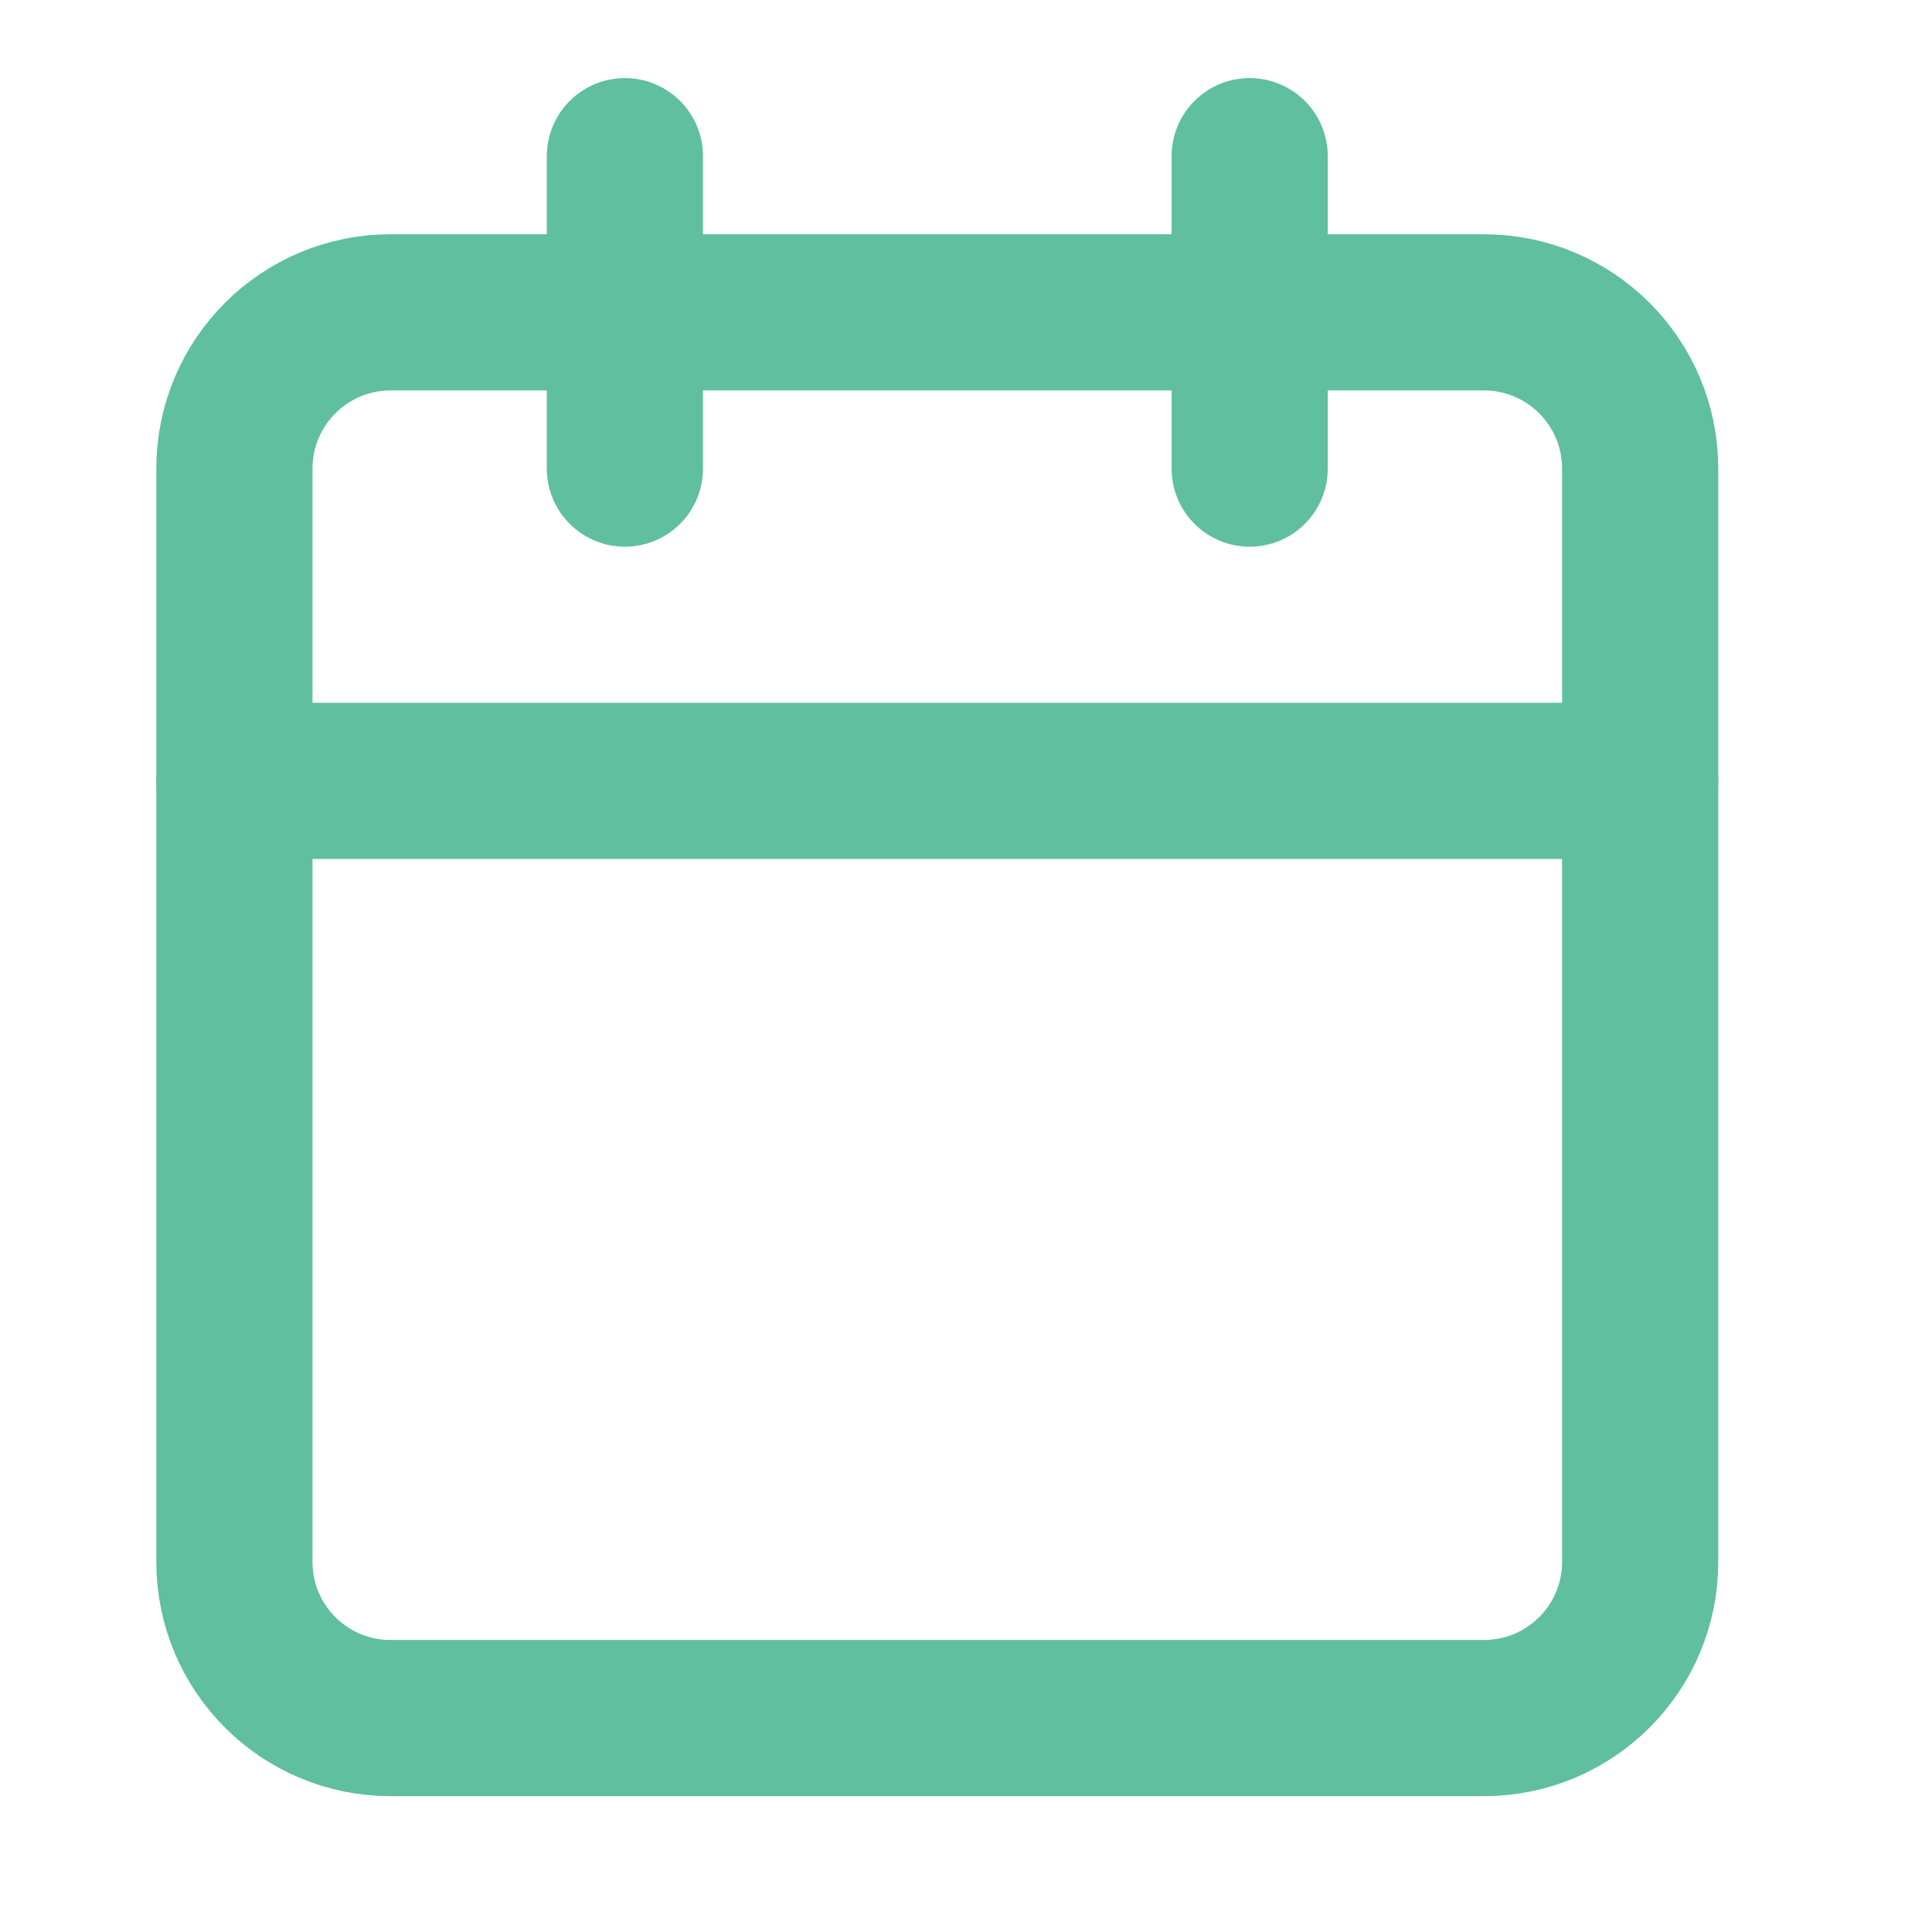
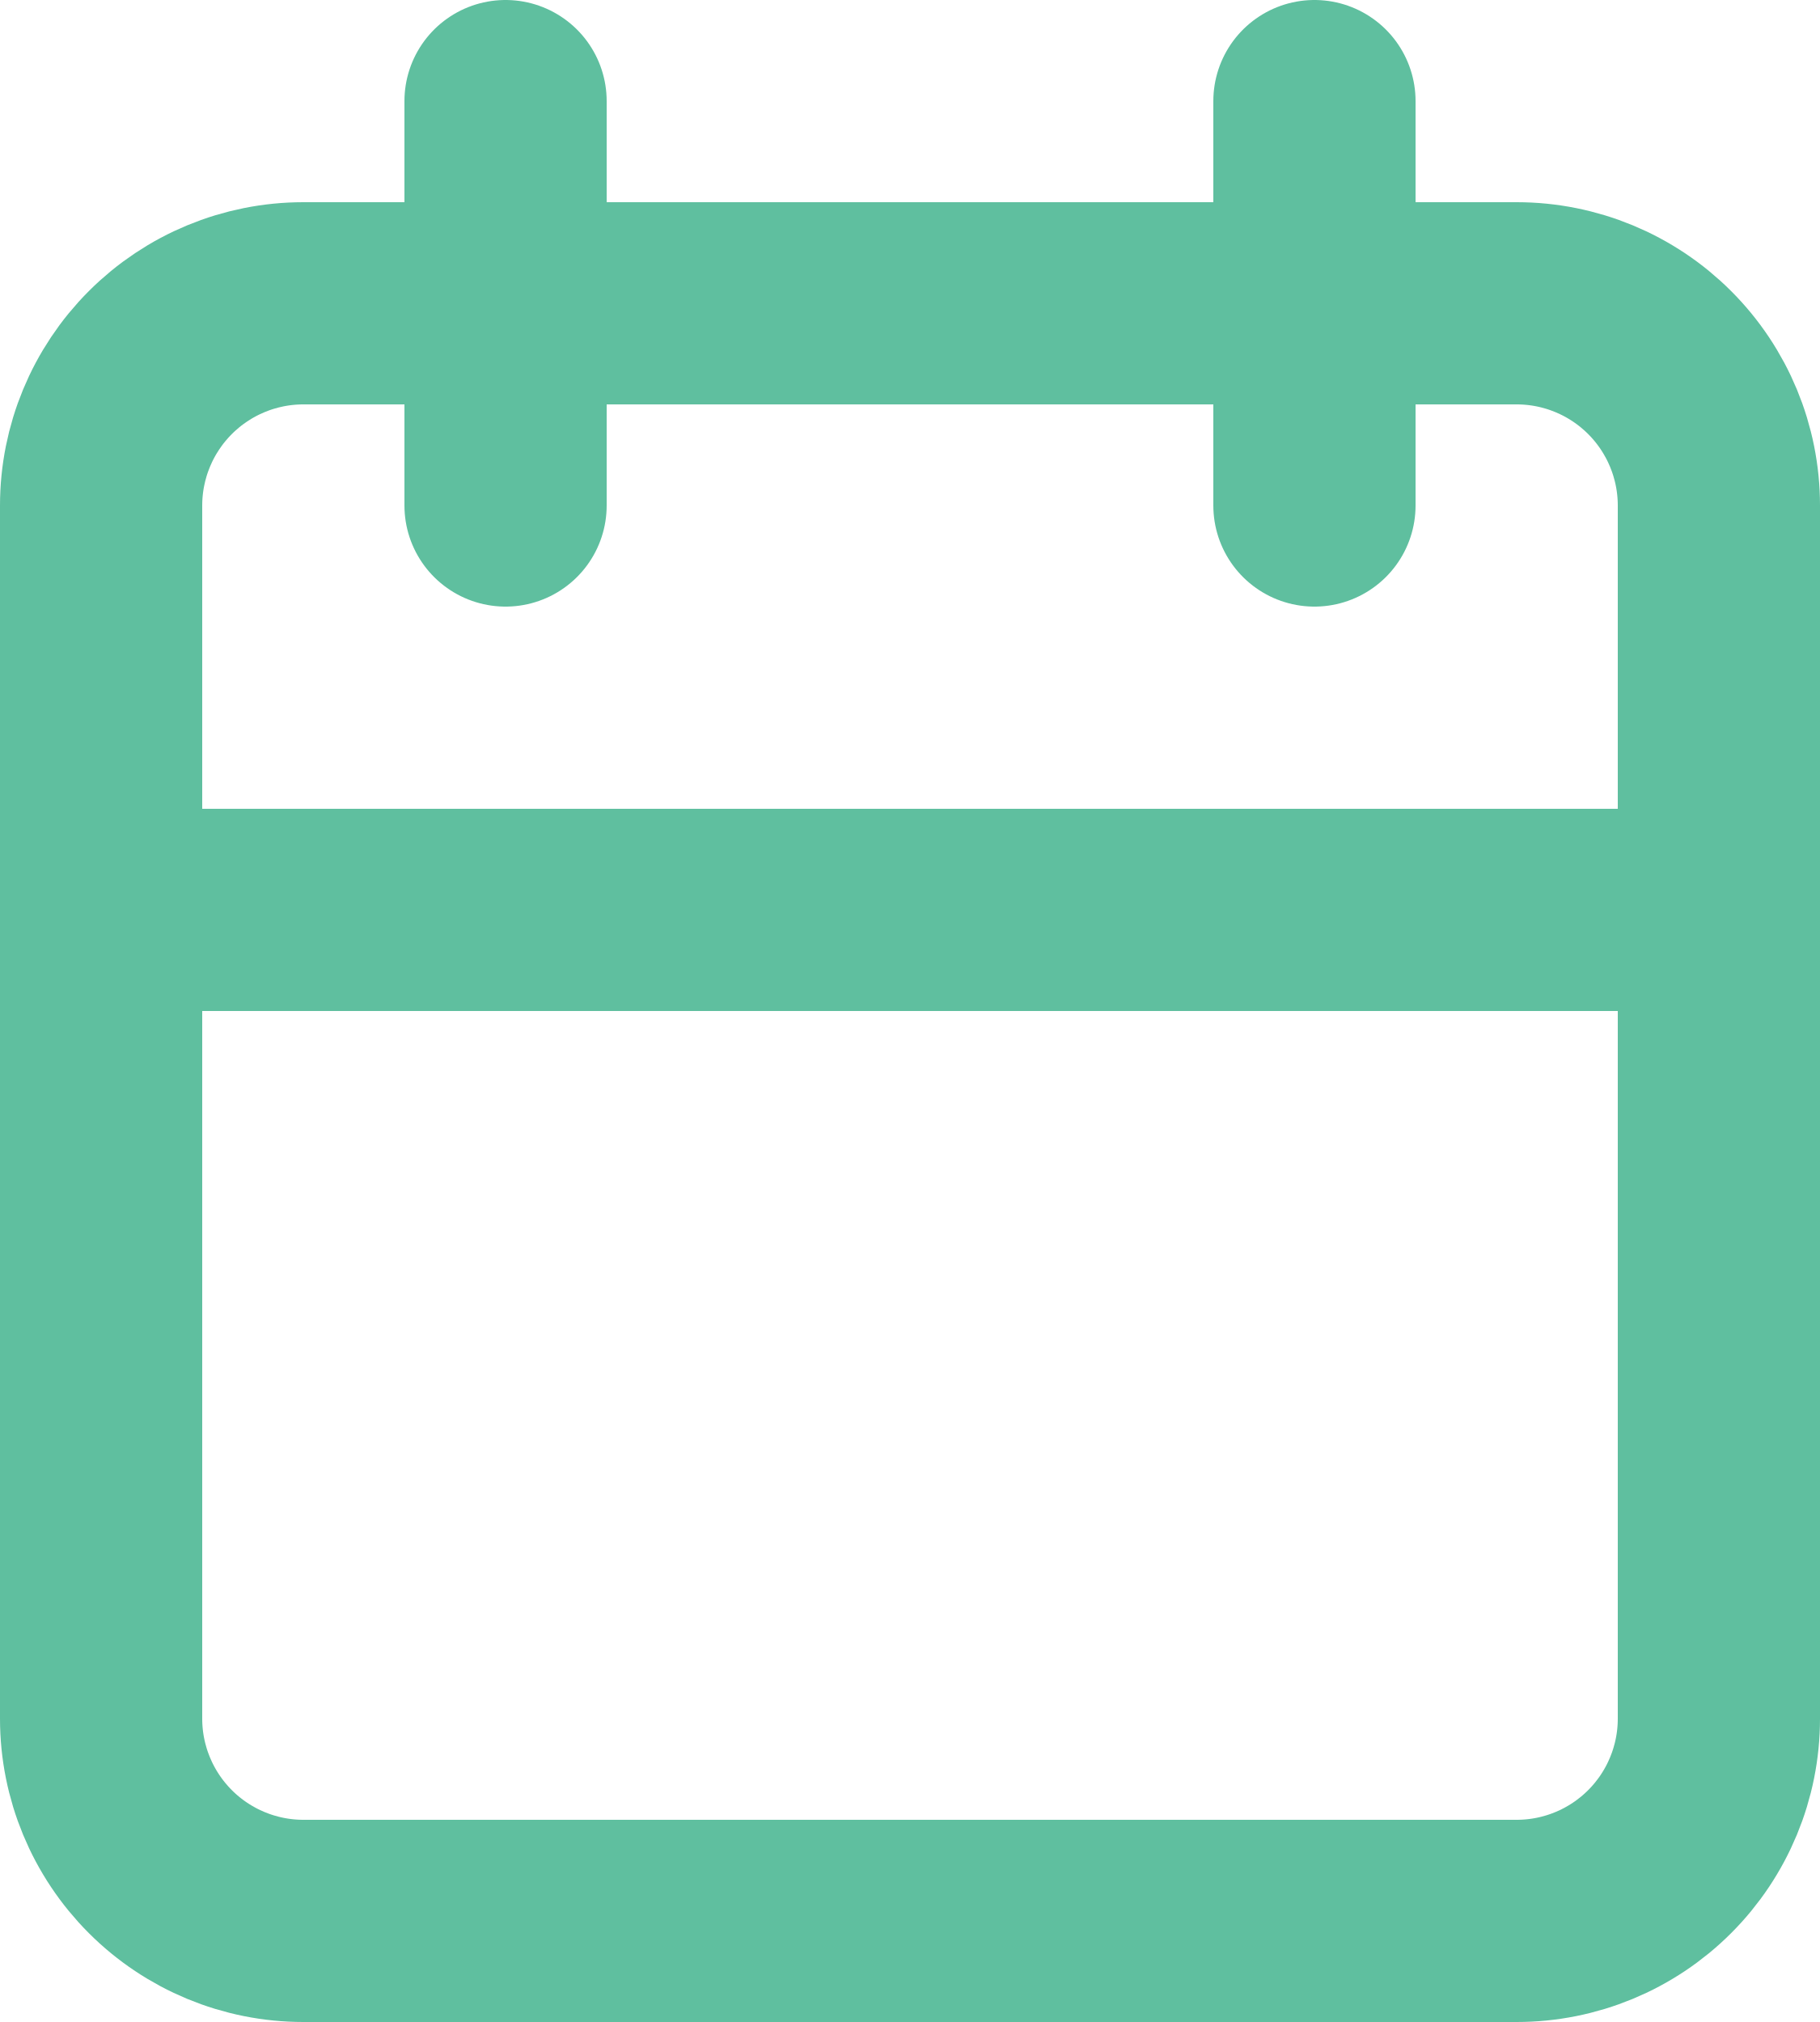
- <svg xmlns="http://www.w3.org/2000/svg" width="18" height="18" viewBox="0 0 18 18" fill="none">
-   <path d="M5.822 1.455V4.366" stroke="#5FBF9F" stroke-width="1.455" stroke-linecap="round" stroke-linejoin="round" />
-   <path d="M11.643 1.455V4.366" stroke="#5FBF9F" stroke-width="1.455" stroke-linecap="round" stroke-linejoin="round" />
-   <path d="M13.825 2.91H3.639C2.835 2.91 2.184 3.562 2.184 4.365V14.552C2.184 15.356 2.835 16.007 3.639 16.007H13.825C14.629 16.007 15.281 15.356 15.281 14.552V4.365C15.281 3.562 14.629 2.91 13.825 2.91Z" stroke="#5FBF9F" stroke-width="1.455" stroke-linecap="round" stroke-linejoin="round" />
-   <path d="M2.184 7.275H15.281" stroke="#5FBF9F" stroke-width="1.455" stroke-linecap="round" stroke-linejoin="round" />
+ <svg xmlns="http://www.w3.org/2000/svg" width="18" height="20" viewBox="0 0 18 20" fill="none">
+   <path d="M13 1V5M5 1V5M1 9H17M1 5C1 4.47 1.211 3.961 1.586 3.586C1.961 3.211 2.47 3 3 3H15C15.53 3 16.039 3.211 16.414 3.586C16.789 3.961 17 4.47 17 5V17C17 17.53 16.789 18.039 16.414 18.414C16.039 18.789 15.53 19 15 19H3C2.47 19 1.961 18.789 1.586 18.414C1.211 18.039 1 17.53 1 17V5Z" stroke="#5FBF9F" stroke-width="2" stroke-linecap="round" stroke-linejoin="round" />
</svg>
